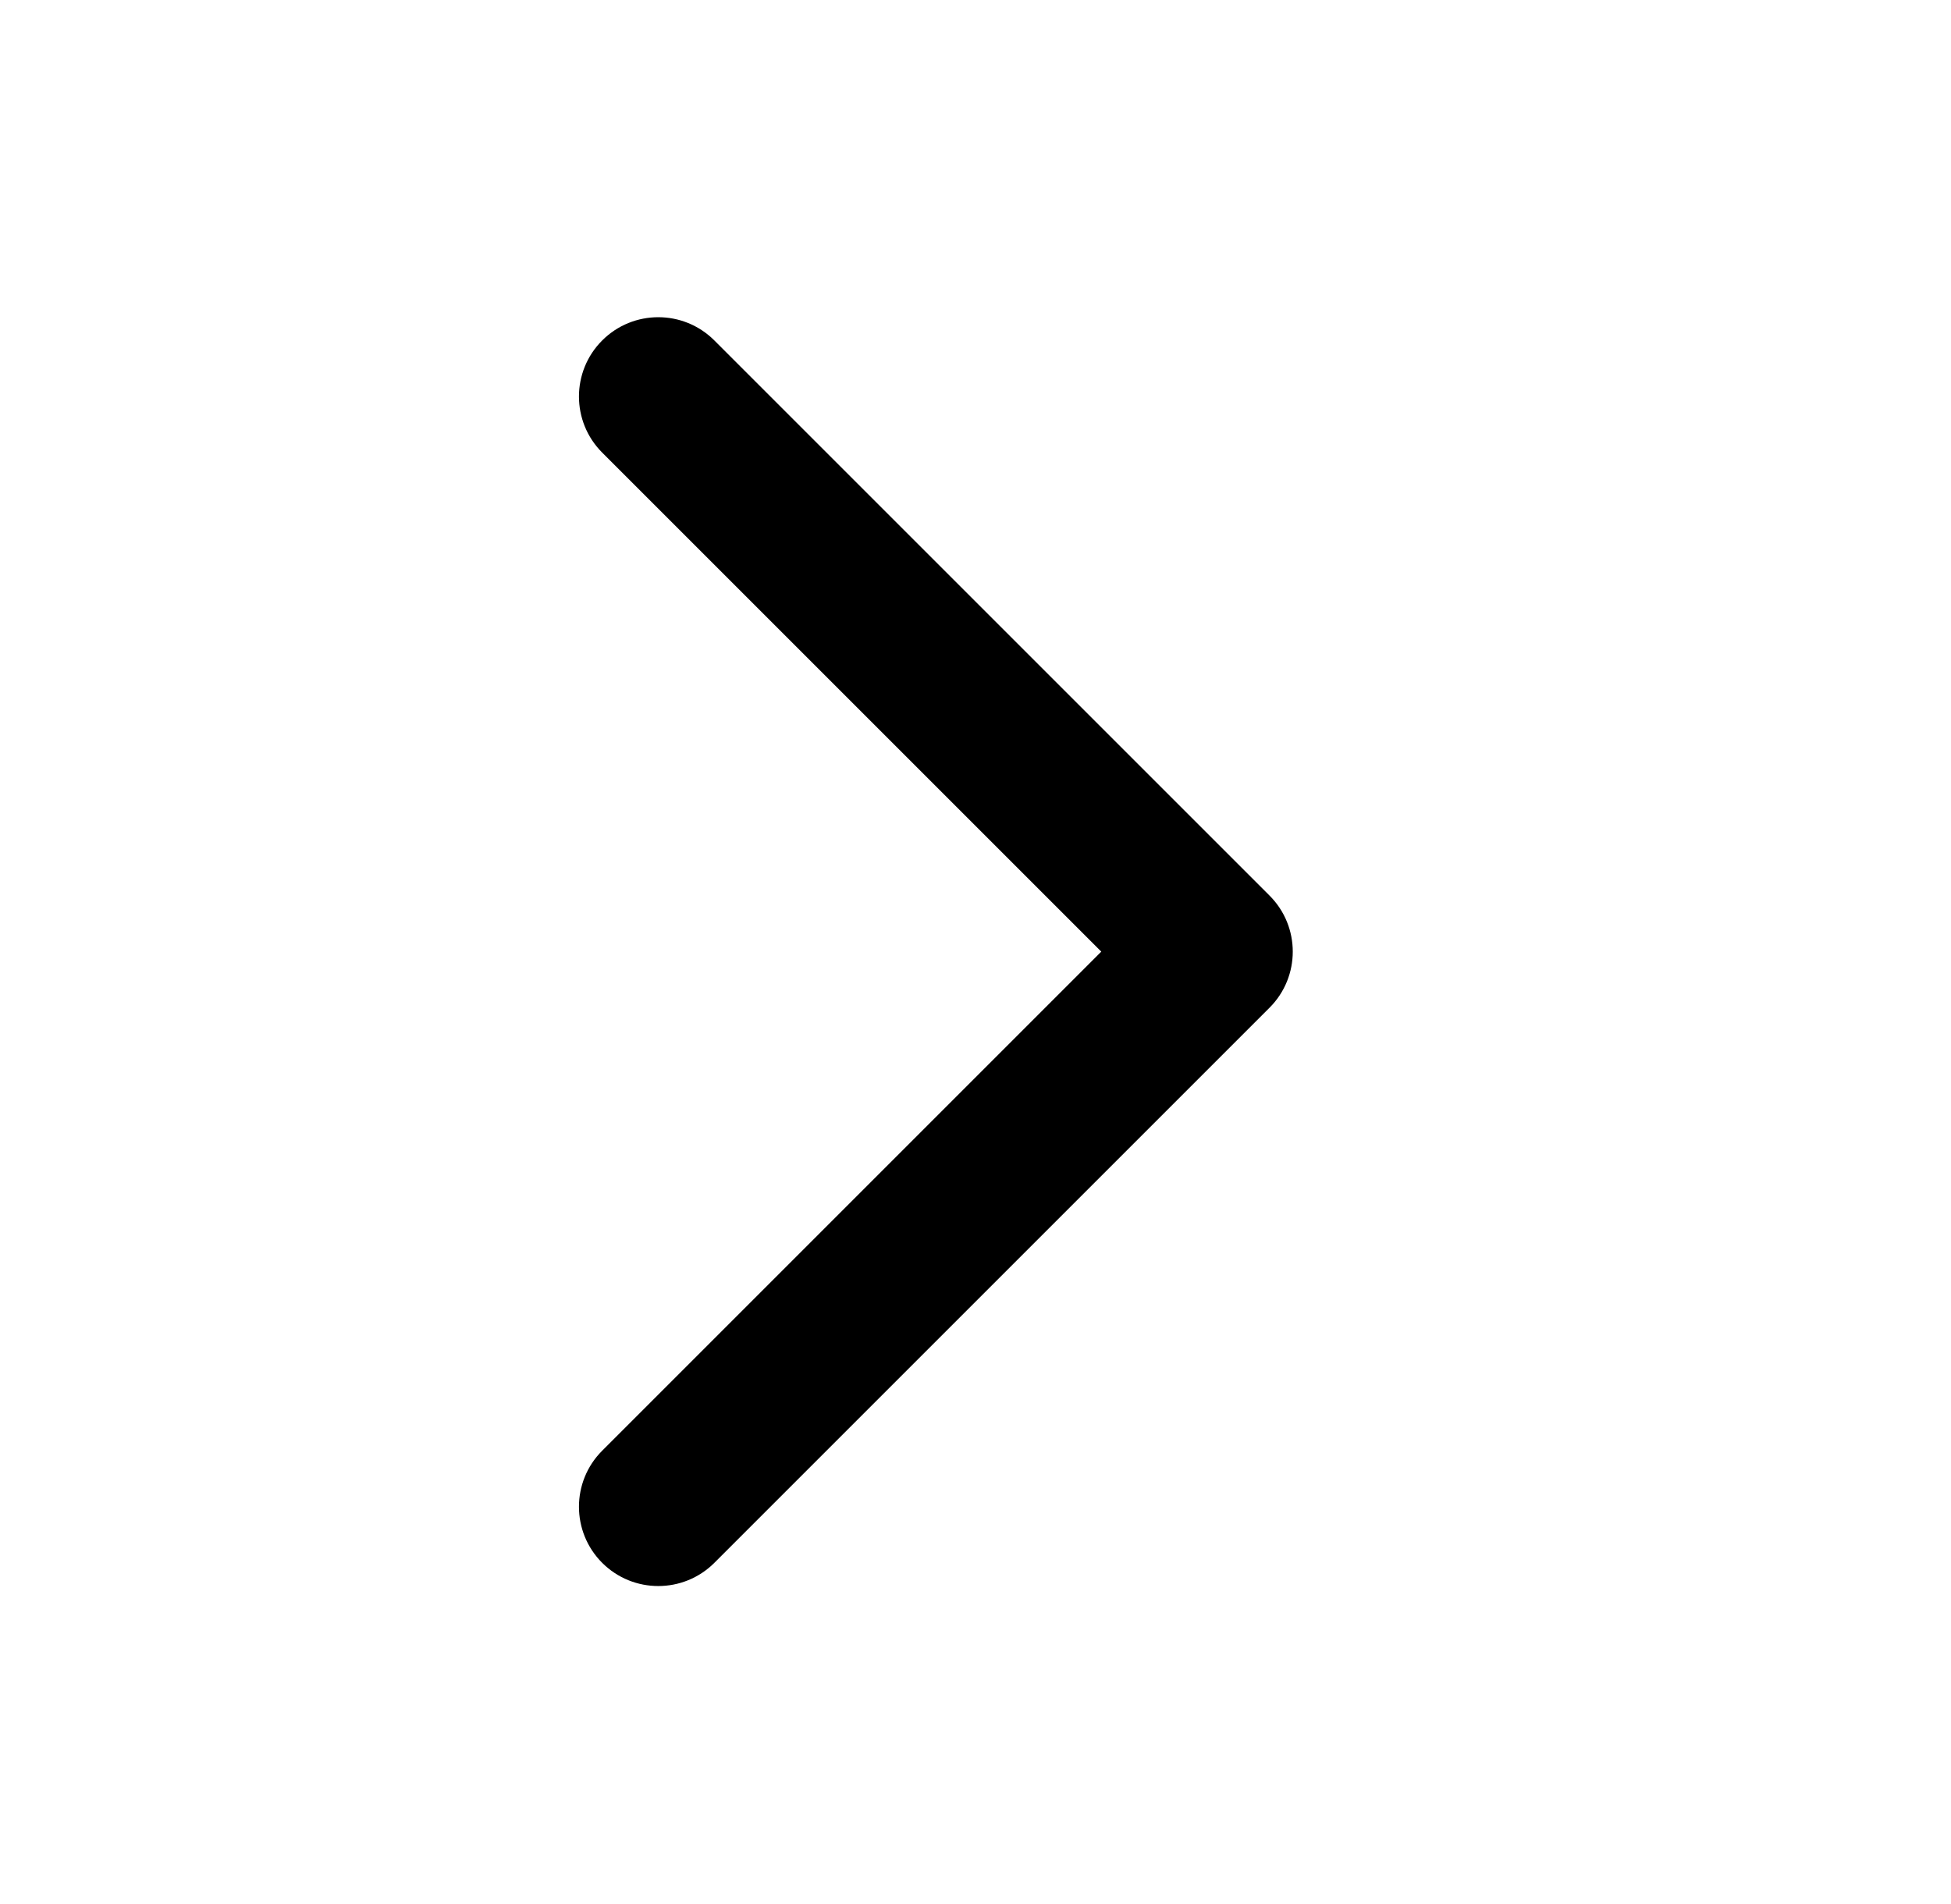
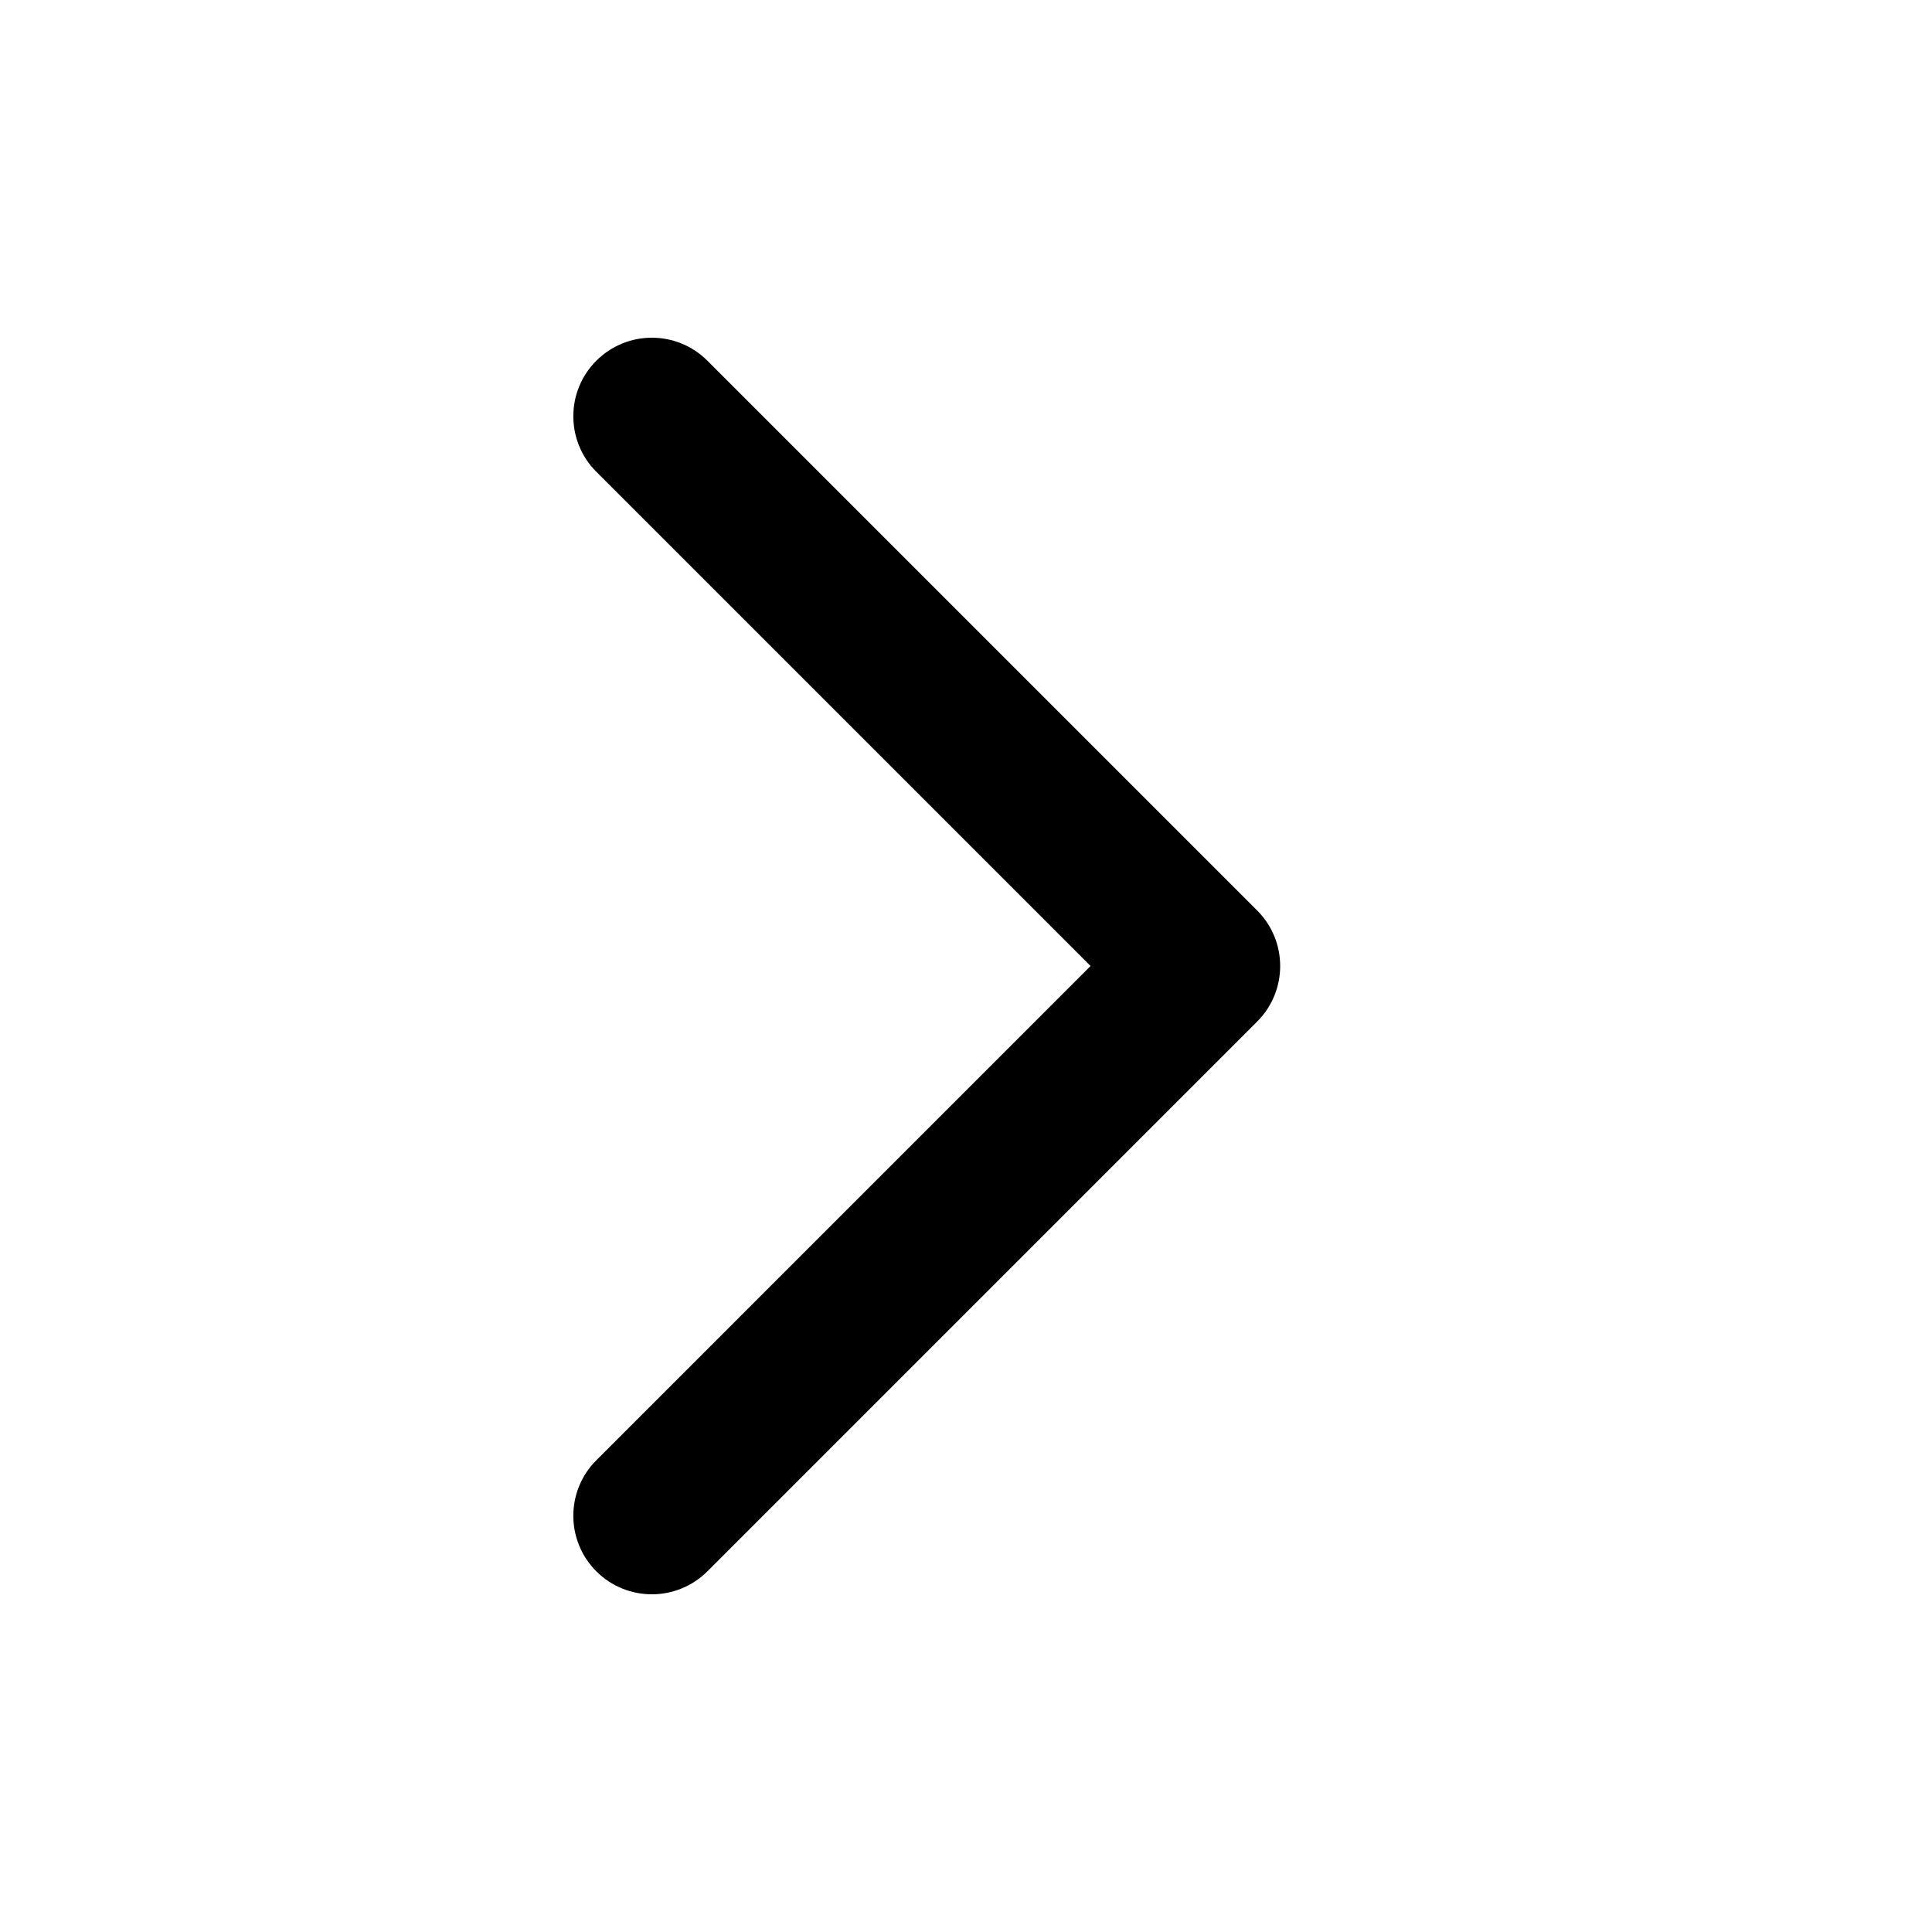
- <svg xmlns="http://www.w3.org/2000/svg" width="41" height="40" viewBox="0 0 41 40">
+ <svg xmlns="http://www.w3.org/2000/svg" width="16" height="16" viewBox="0 0 41 40">
  <path fill-rule="evenodd" clip-rule="evenodd" d="M12.655 32.846C12.004 32.195 12.004 31.139 12.655 30.489L23.143 20L12.655 9.512C12.004 8.861 12.004 7.806 12.655 7.155C13.306 6.504 14.361 6.504 15.012 7.155L26.679 18.822C27.33 19.473 27.33 20.528 26.679 21.179L15.012 32.846C14.361 33.496 13.306 33.496 12.655 32.846Z" />
</svg>
